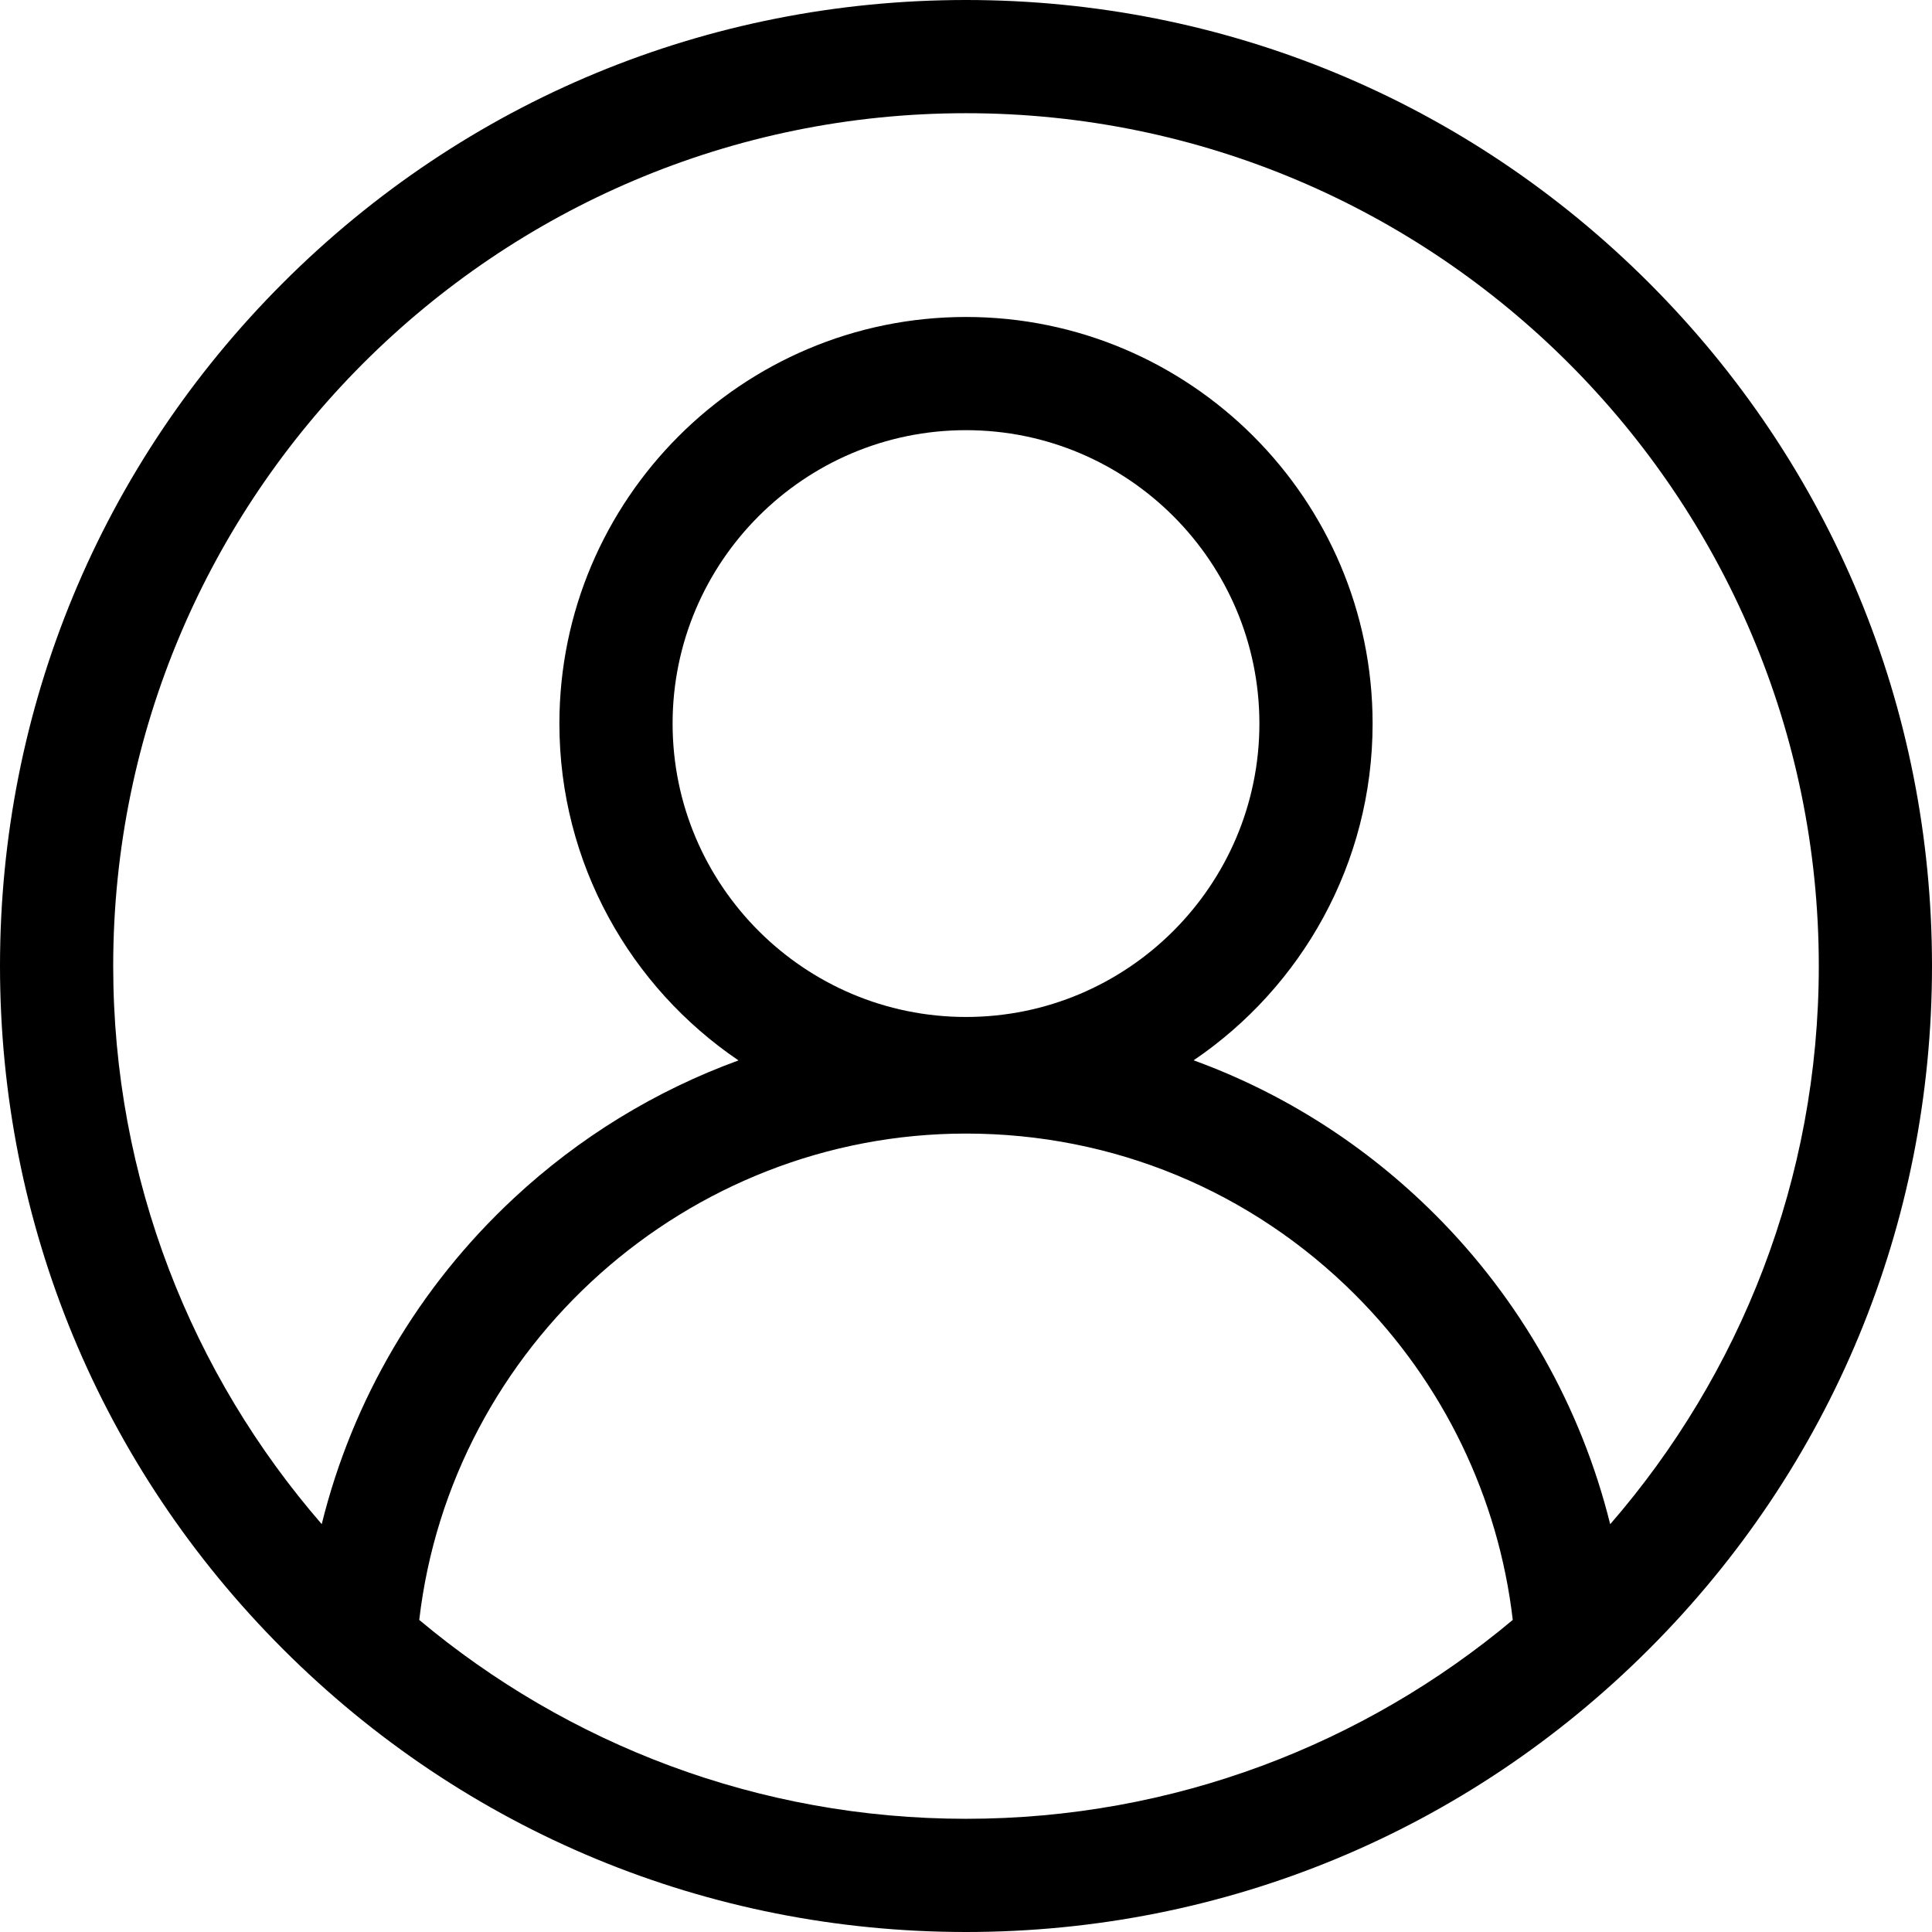
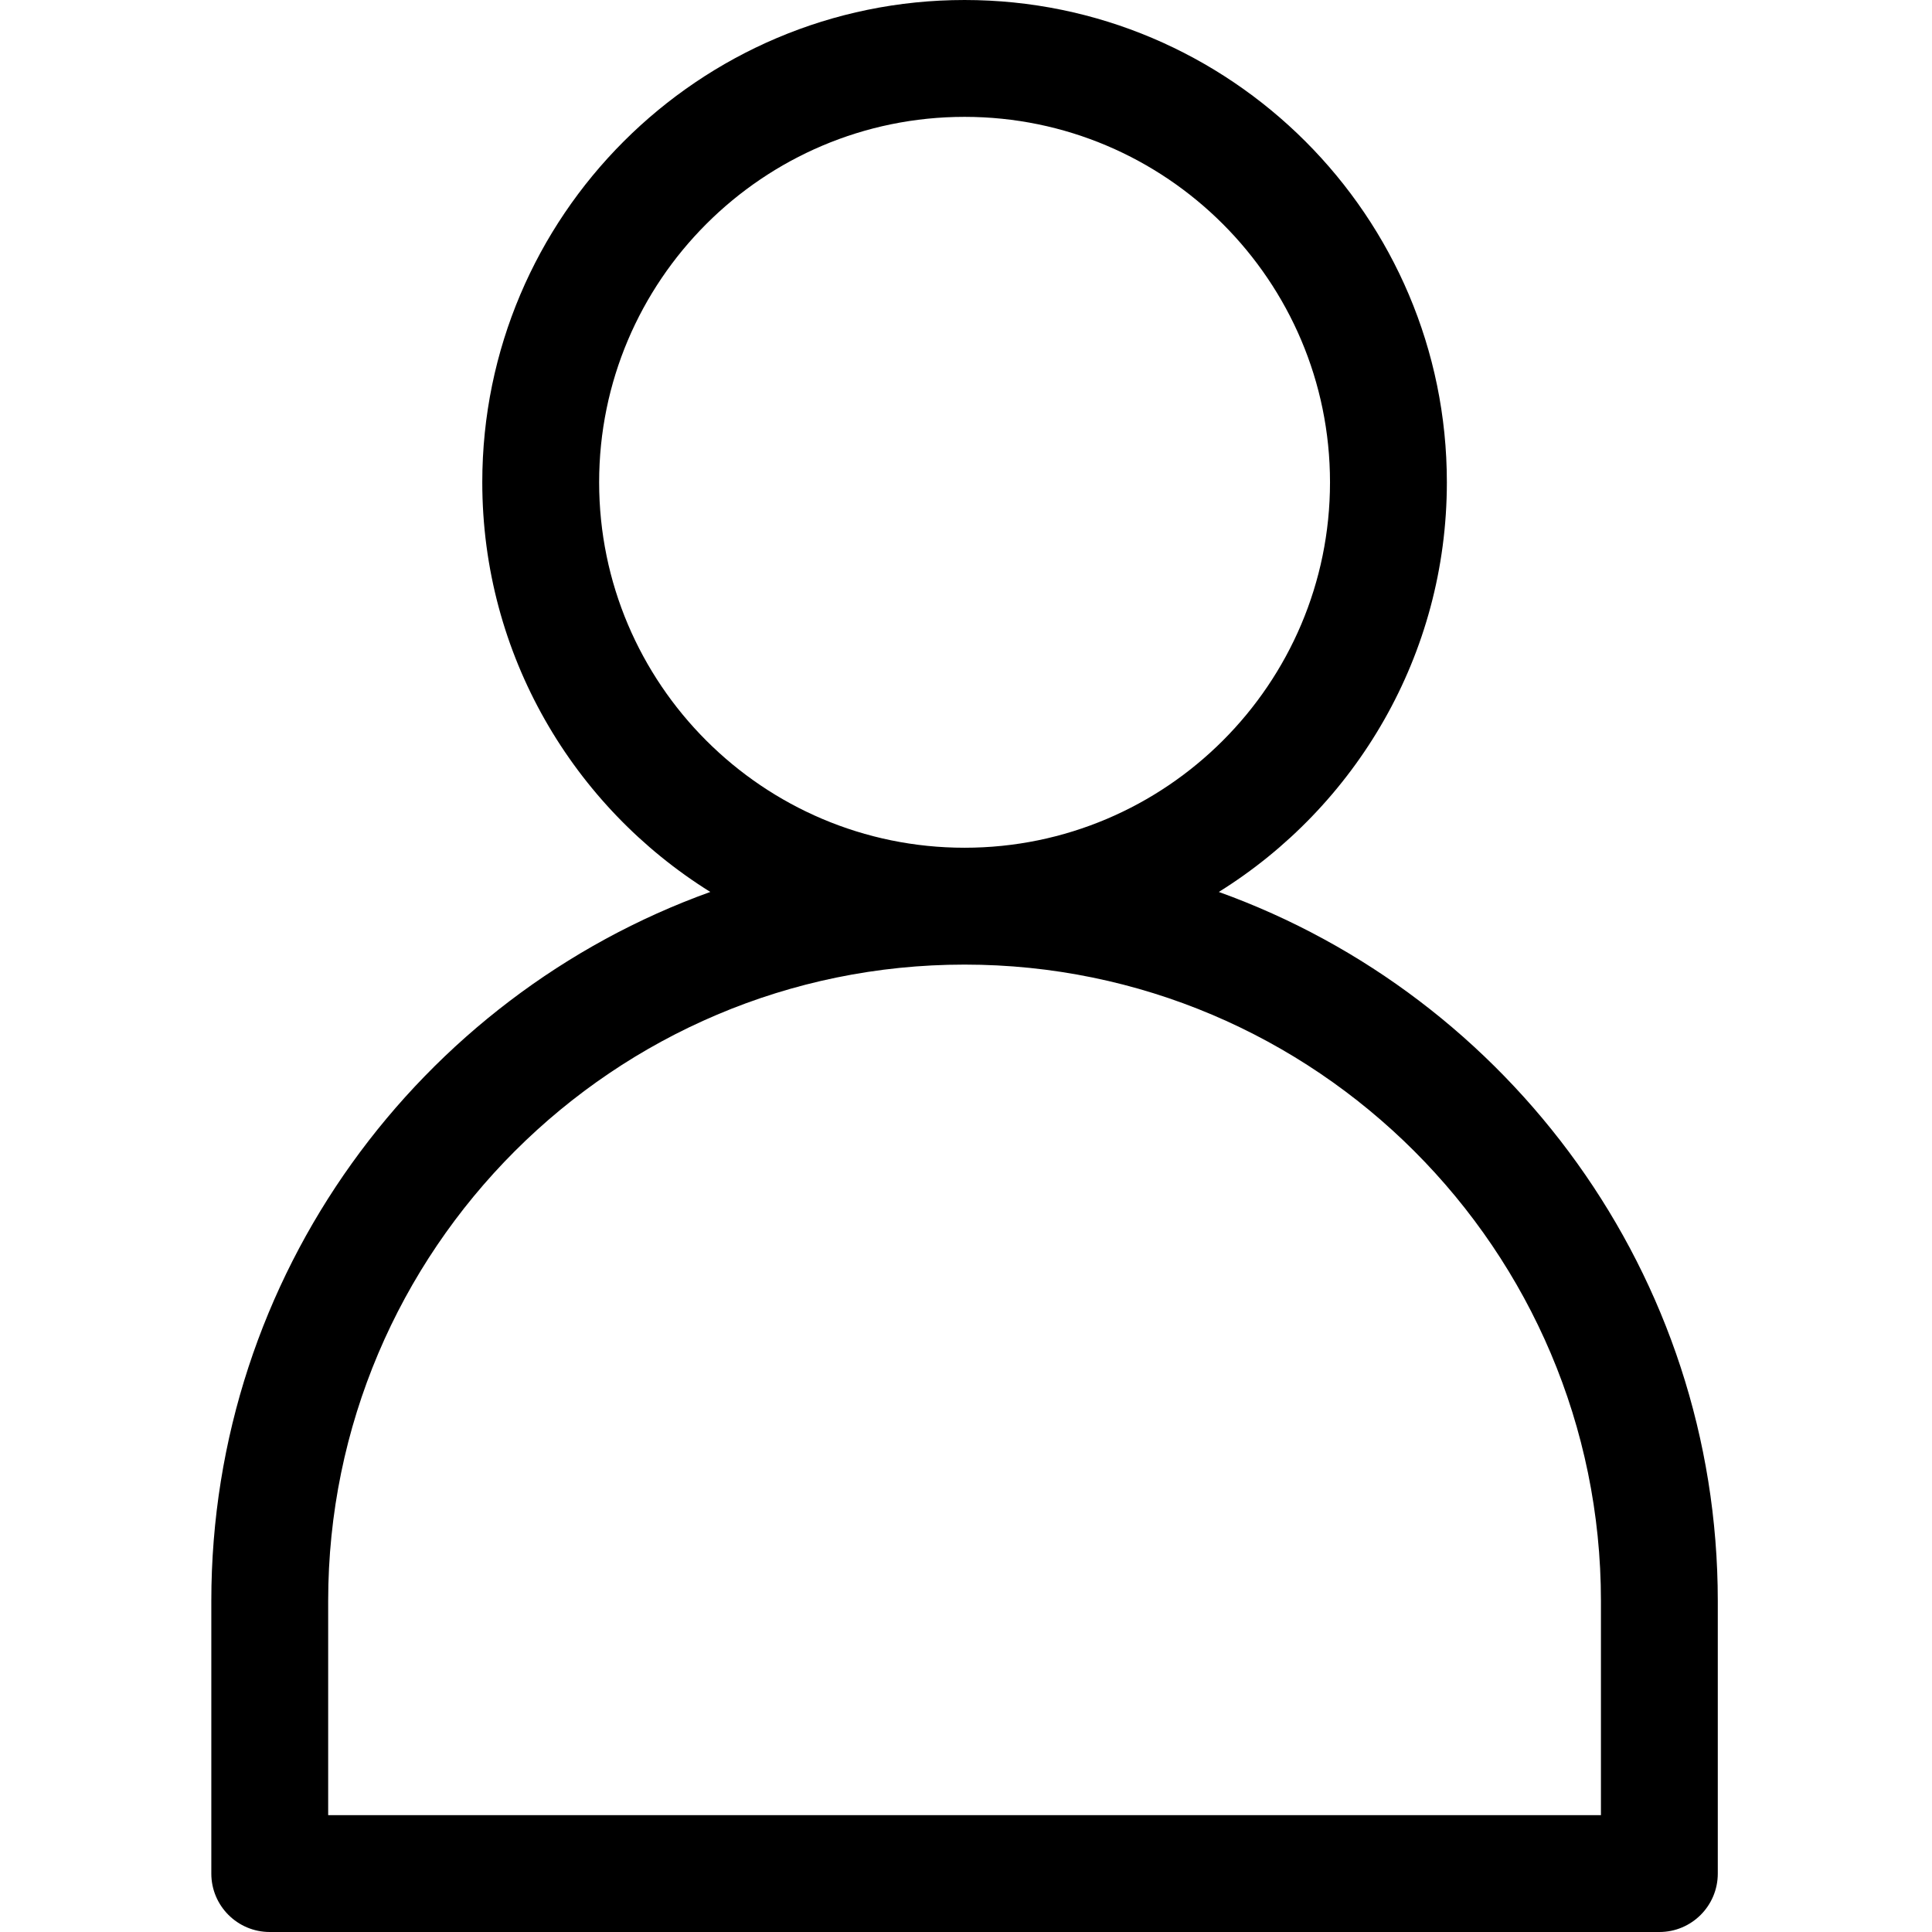
- <svg xmlns="http://www.w3.org/2000/svg" viewBox="0 0 512 512">
-   <path d="M437.02 74.98C388.668 26.63 324.379 0 256 0S123.332 26.629 74.98 74.98C26.63 123.332 0 187.621 0 256s26.629 132.668 74.98 181.02C123.332 485.37 187.621 512 256 512s132.668-26.629 181.02-74.98C485.37 388.668 512 324.379 512 256s-26.629-132.668-74.98-181.02zM111.105 429.297c8.454-72.735 70.989-128.89 144.895-128.89 38.96 0 75.598 15.179 103.156 42.734 23.281 23.285 37.965 53.687 41.742 86.152C361.641 462.172 311.094 482 256 482s-105.637-19.824-144.895-52.703zM256 269.507c-42.871 0-77.754-34.882-77.754-77.753C178.246 148.879 213.13 114 256 114s77.754 34.879 77.754 77.754c0 42.871-34.883 77.754-77.754 77.754zm170.719 134.427a175.9 175.9 0 0 0-46.352-82.004c-18.437-18.438-40.25-32.27-64.039-40.938 28.598-19.394 47.426-52.16 47.426-89.238C363.754 132.34 315.414 84 256 84s-107.754 48.34-107.754 107.754c0 37.098 18.844 69.875 47.465 89.266-21.887 7.976-42.14 20.308-59.566 36.542-25.235 23.5-42.758 53.465-50.883 86.348C50.852 364.242 30 312.512 30 256 30 131.383 131.383 30 256 30s226 101.383 226 226c0 56.523-20.86 108.266-55.281 147.934zm0 0" />
+ <svg xmlns="http://www.w3.org/2000/svg" height="512pt" viewBox="-56 0 512 512" width="512pt">
+   <path d="m267 236.375c36.254-22.582 60.434-62.797 60.434-108.562 0-70.477-57.336-127.812-127.812-127.812-70.477 0-127.812 57.336-127.812 127.812 0 45.766 24.18 85.977 60.43 108.559-77.016 27.699-132.238 101.469-132.238 187.902v72.242c0 8.551 6.934 15.484 15.484 15.484h368.266c8.551 0 15.48-6.934 15.48-15.484v-72.242c0-86.43-55.219-160.195-132.23-187.898zm101.266 244.656h-337.297v-56.758c0-92.992 75.652-168.645 168.648-168.645 92.992 0 168.648 75.652 168.648 168.645zm-71.801-353.219c0 53.402-43.441 96.848-96.844 96.848s-96.844-43.445-96.844-96.848c0-53.398 43.441-96.844 96.844-96.844s96.844 43.445 96.844 96.844zm0 0" />
</svg>
